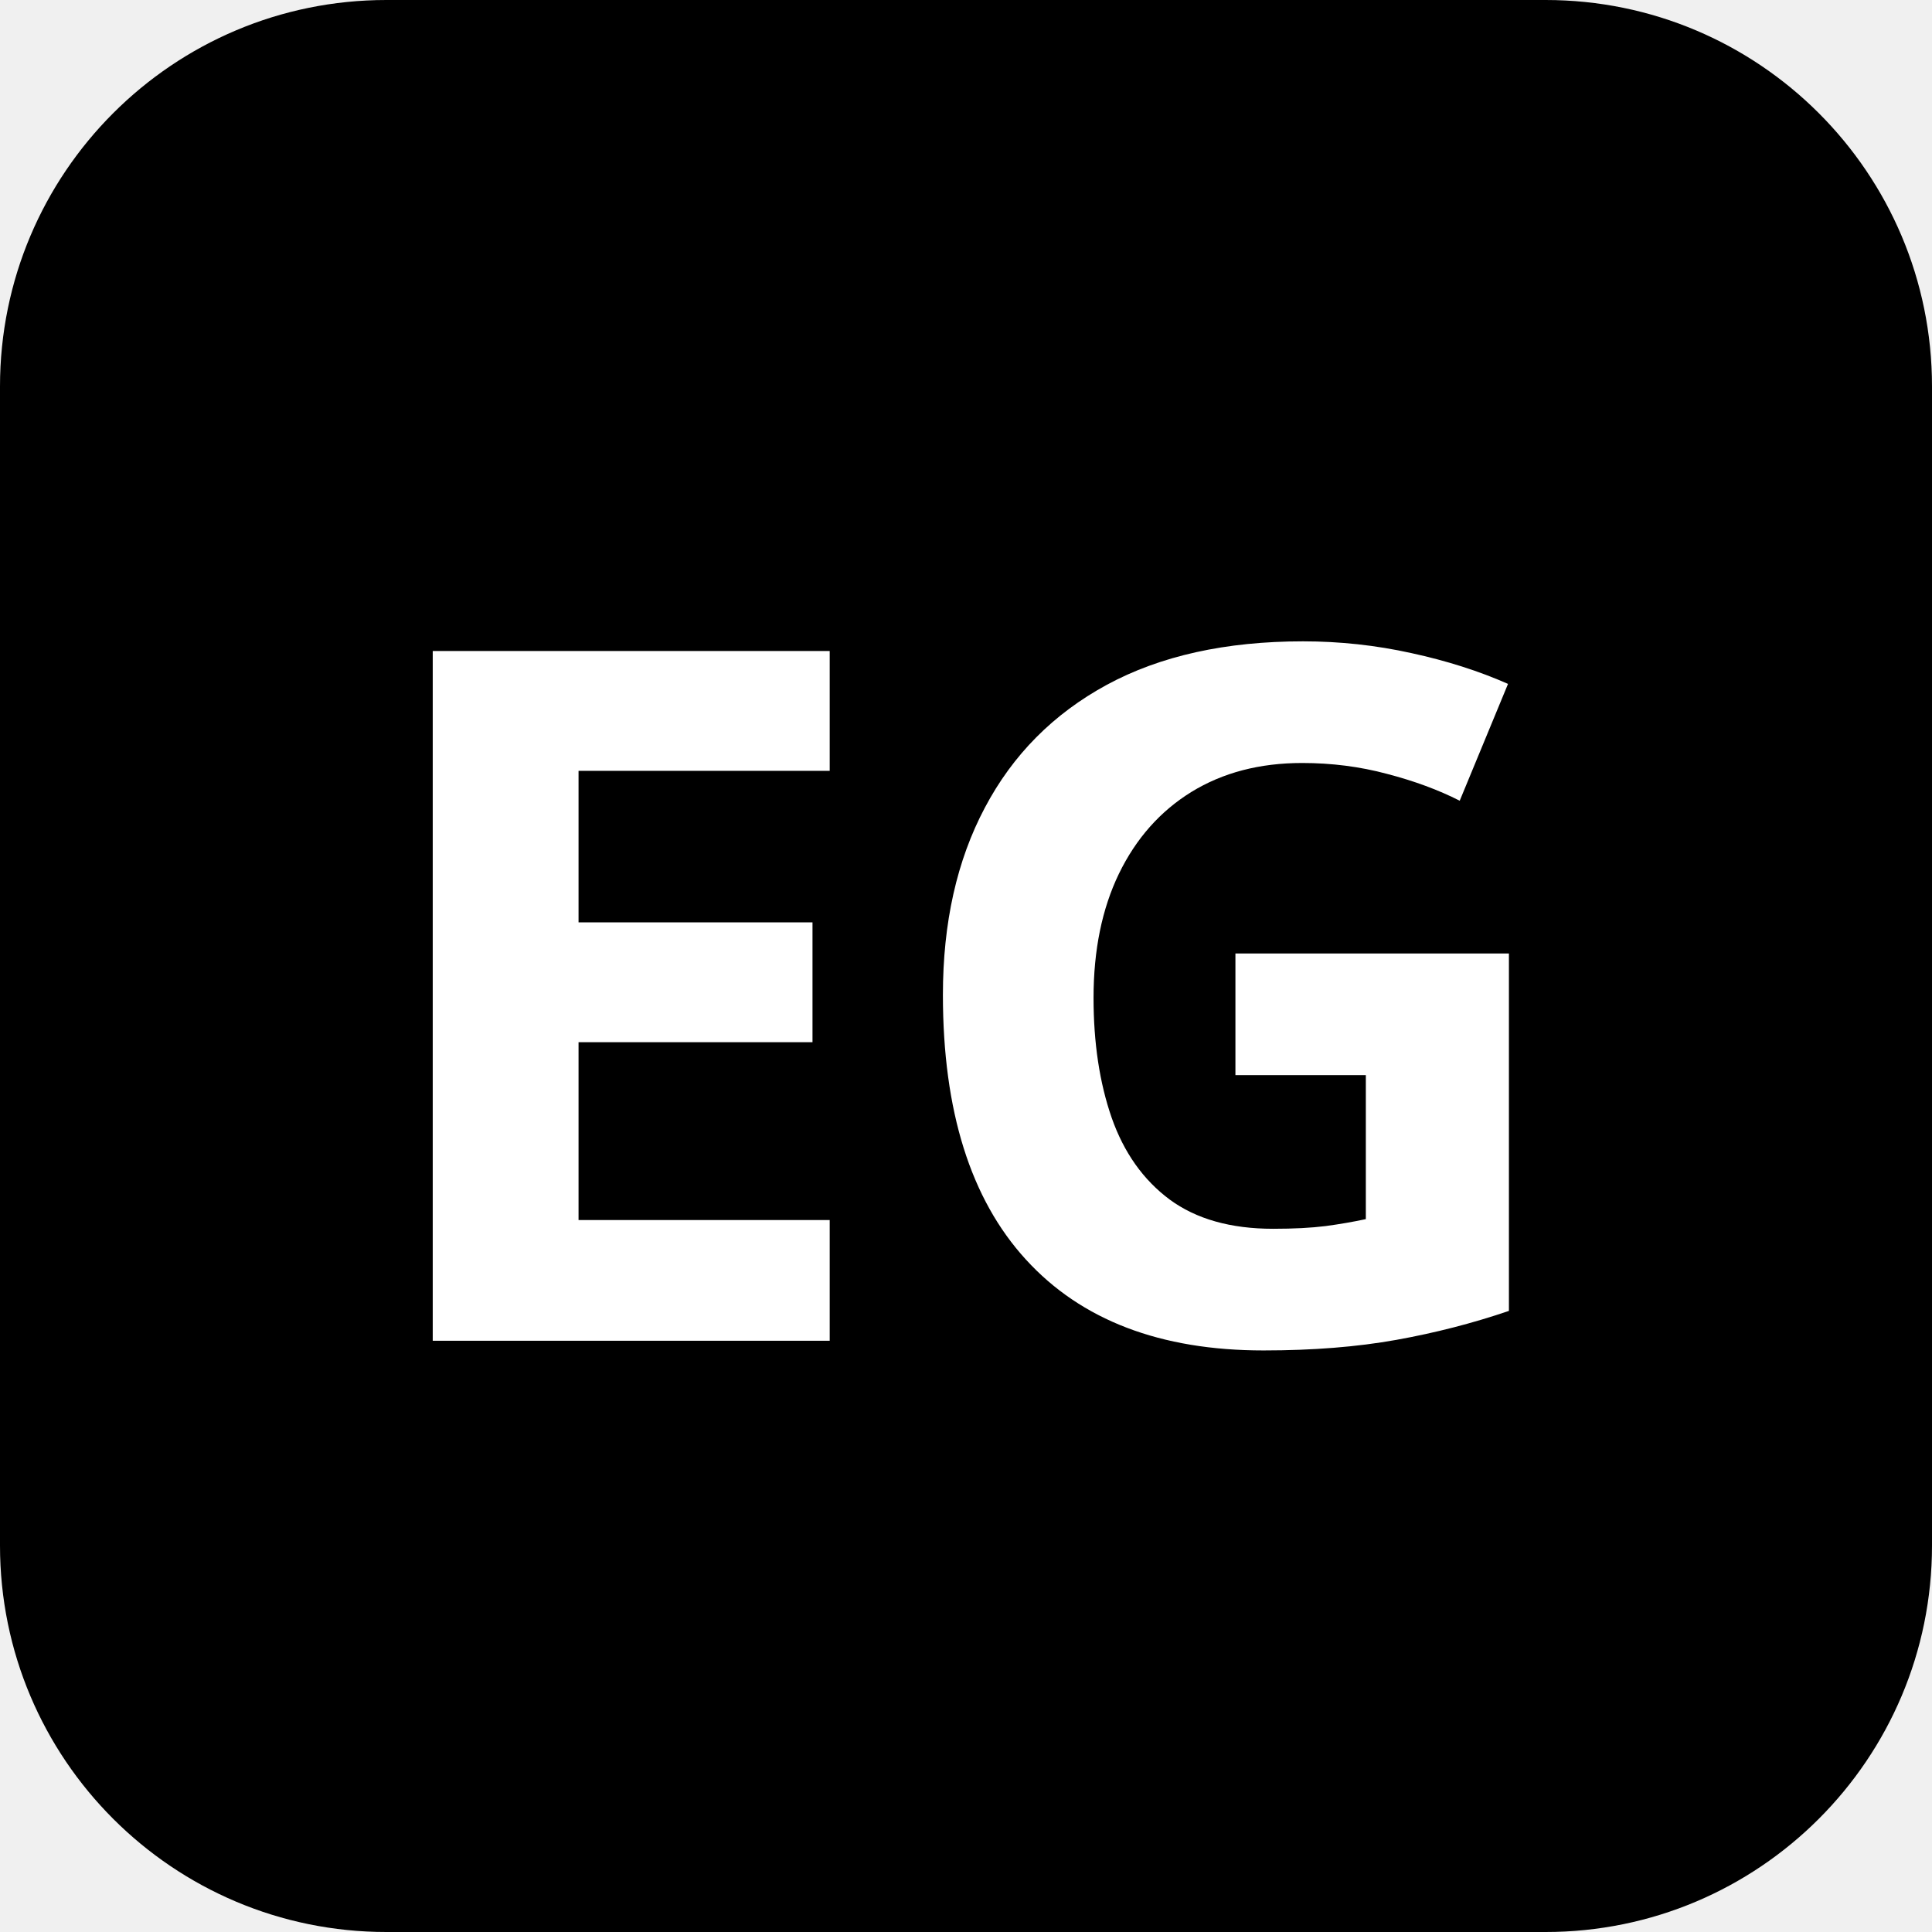
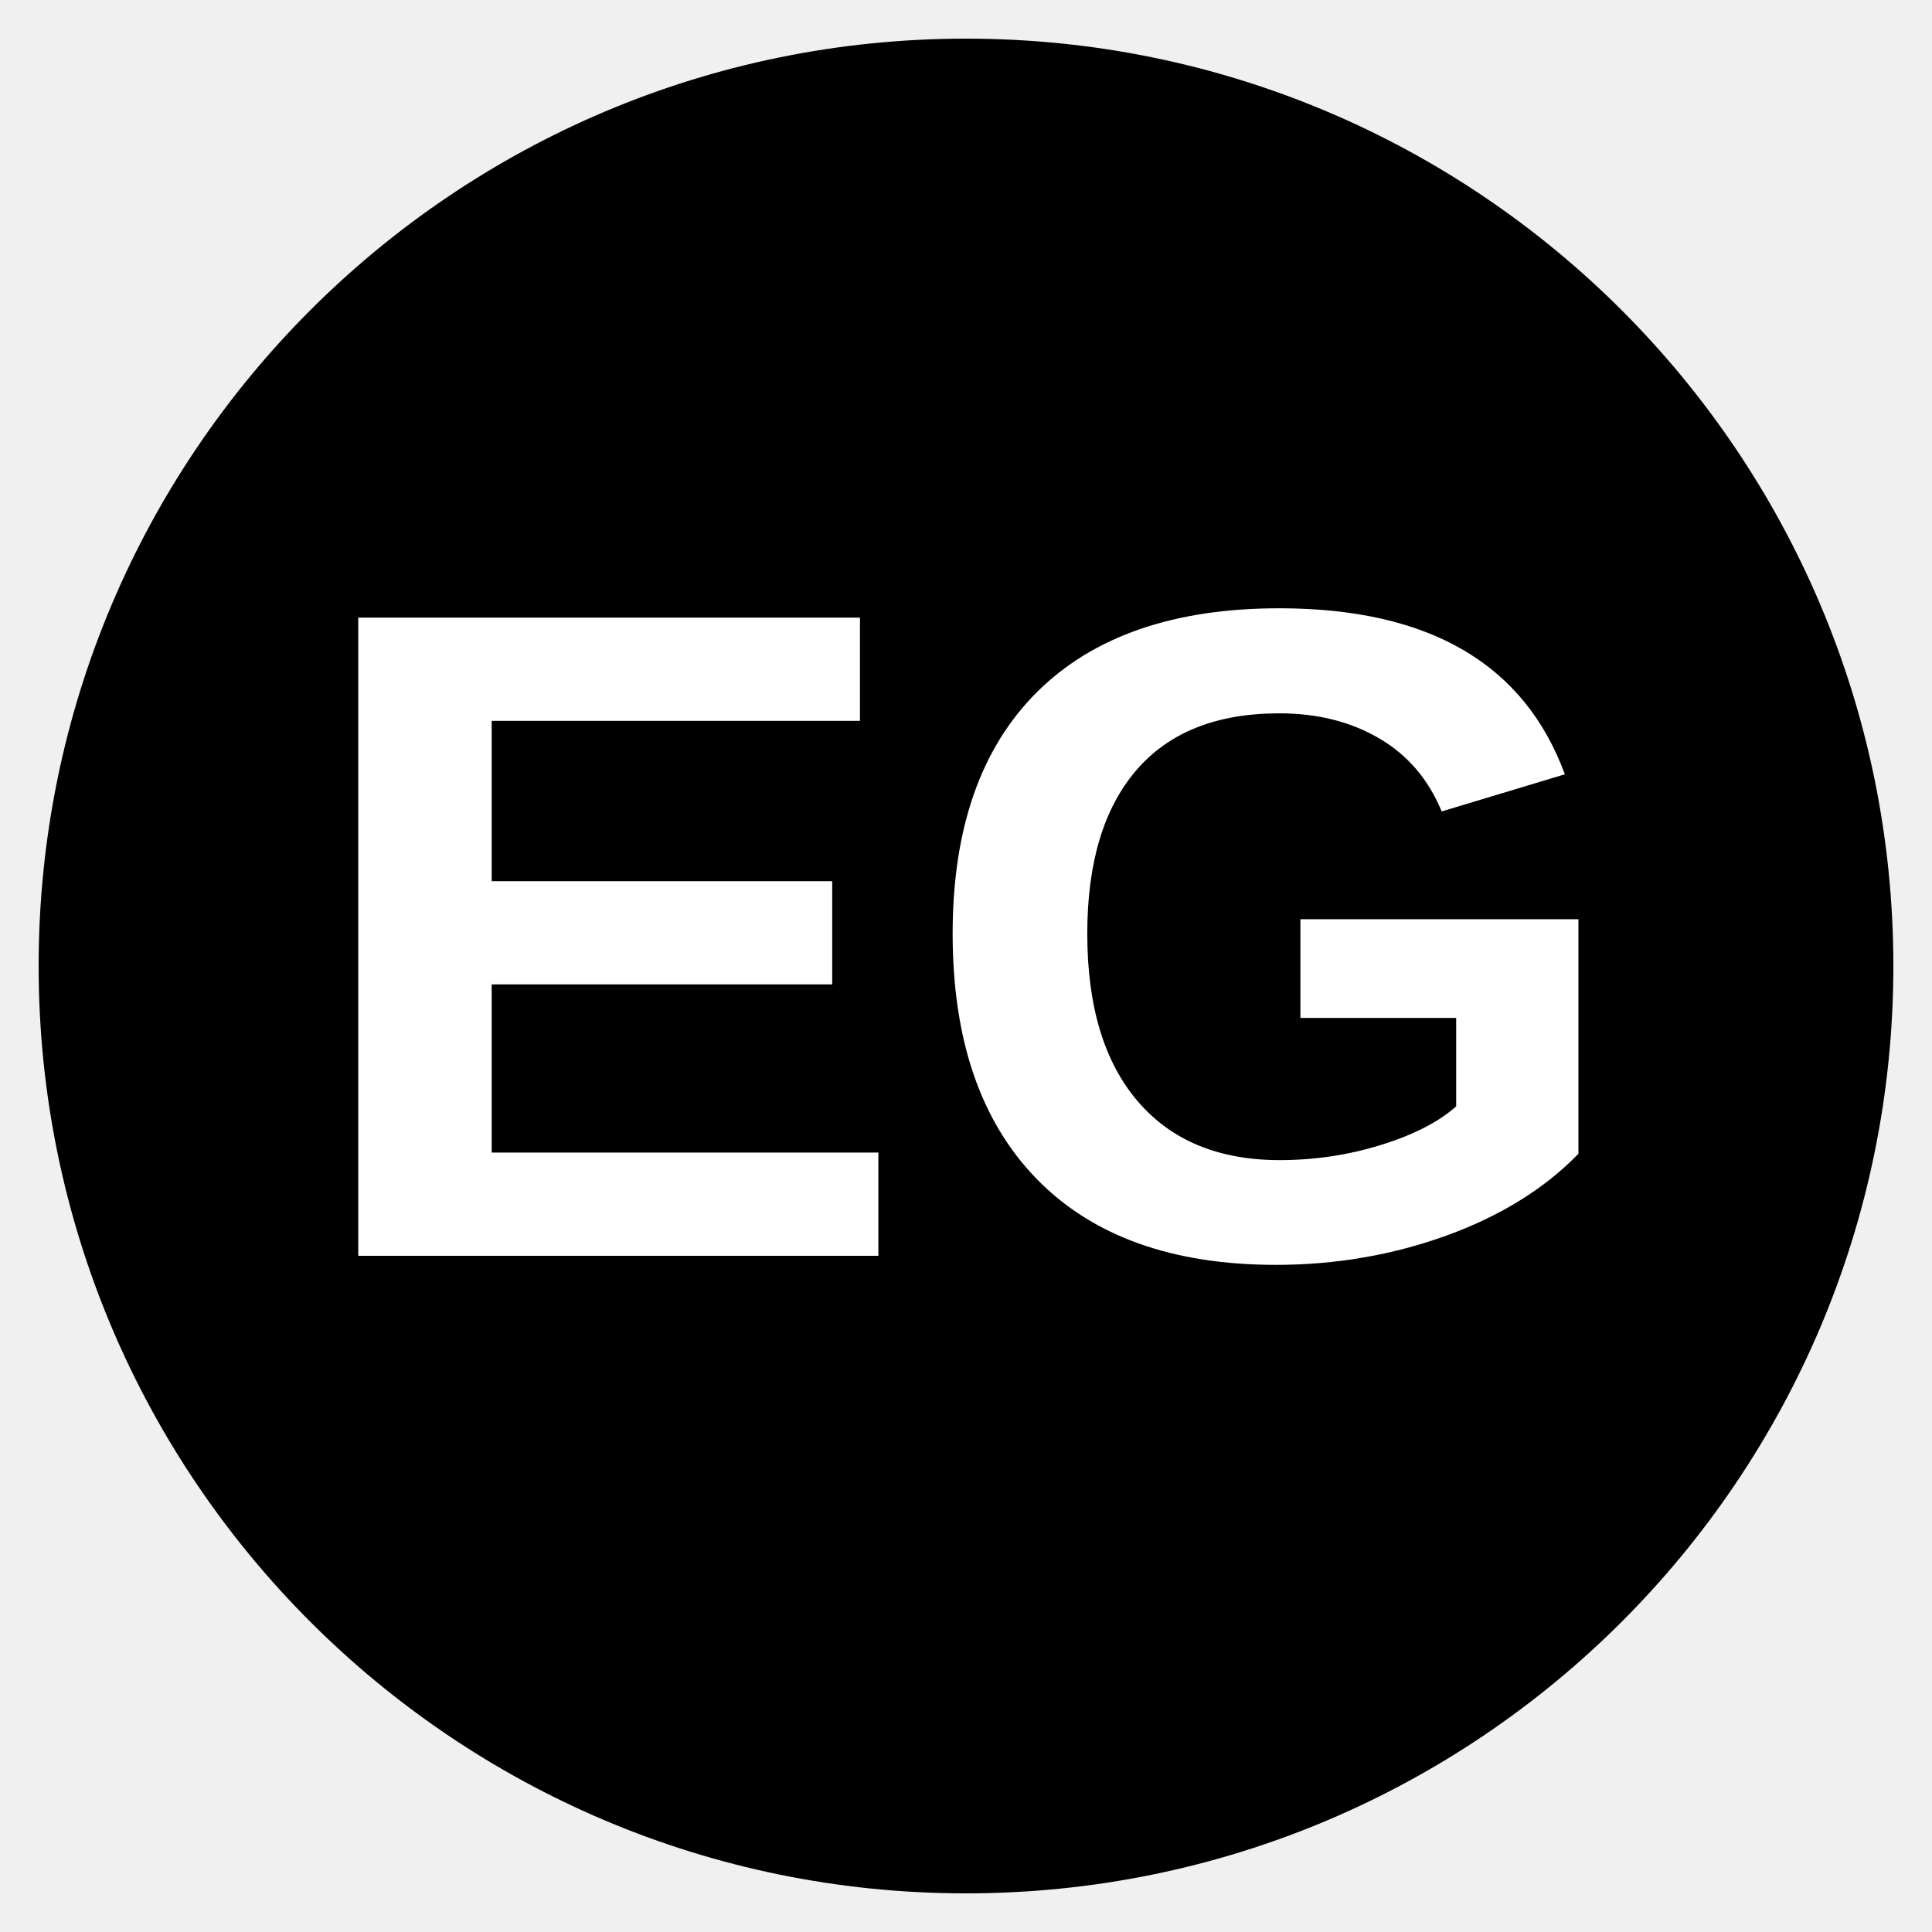
<svg xmlns="http://www.w3.org/2000/svg" viewBox="0 0 100 100">
-   <rect width="100" height="100" rx="20" fill="%23d7ff38" />
-   <text x="50%25" y="50%25" dominant-baseline="central" text-anchor="middle" font-family="sans-serif" font-size="50" font-weight="800" fill="white">EG</text>
+   <circle cx="50" cy="50" r="48" fill="%23d7ff38" />
+   <text x="50%25" y="65%25" font-family="Arial, sans-serif" font-size="48" font-weight="800" fill="white" text-anchor="middle">EG</text>
</svg>
